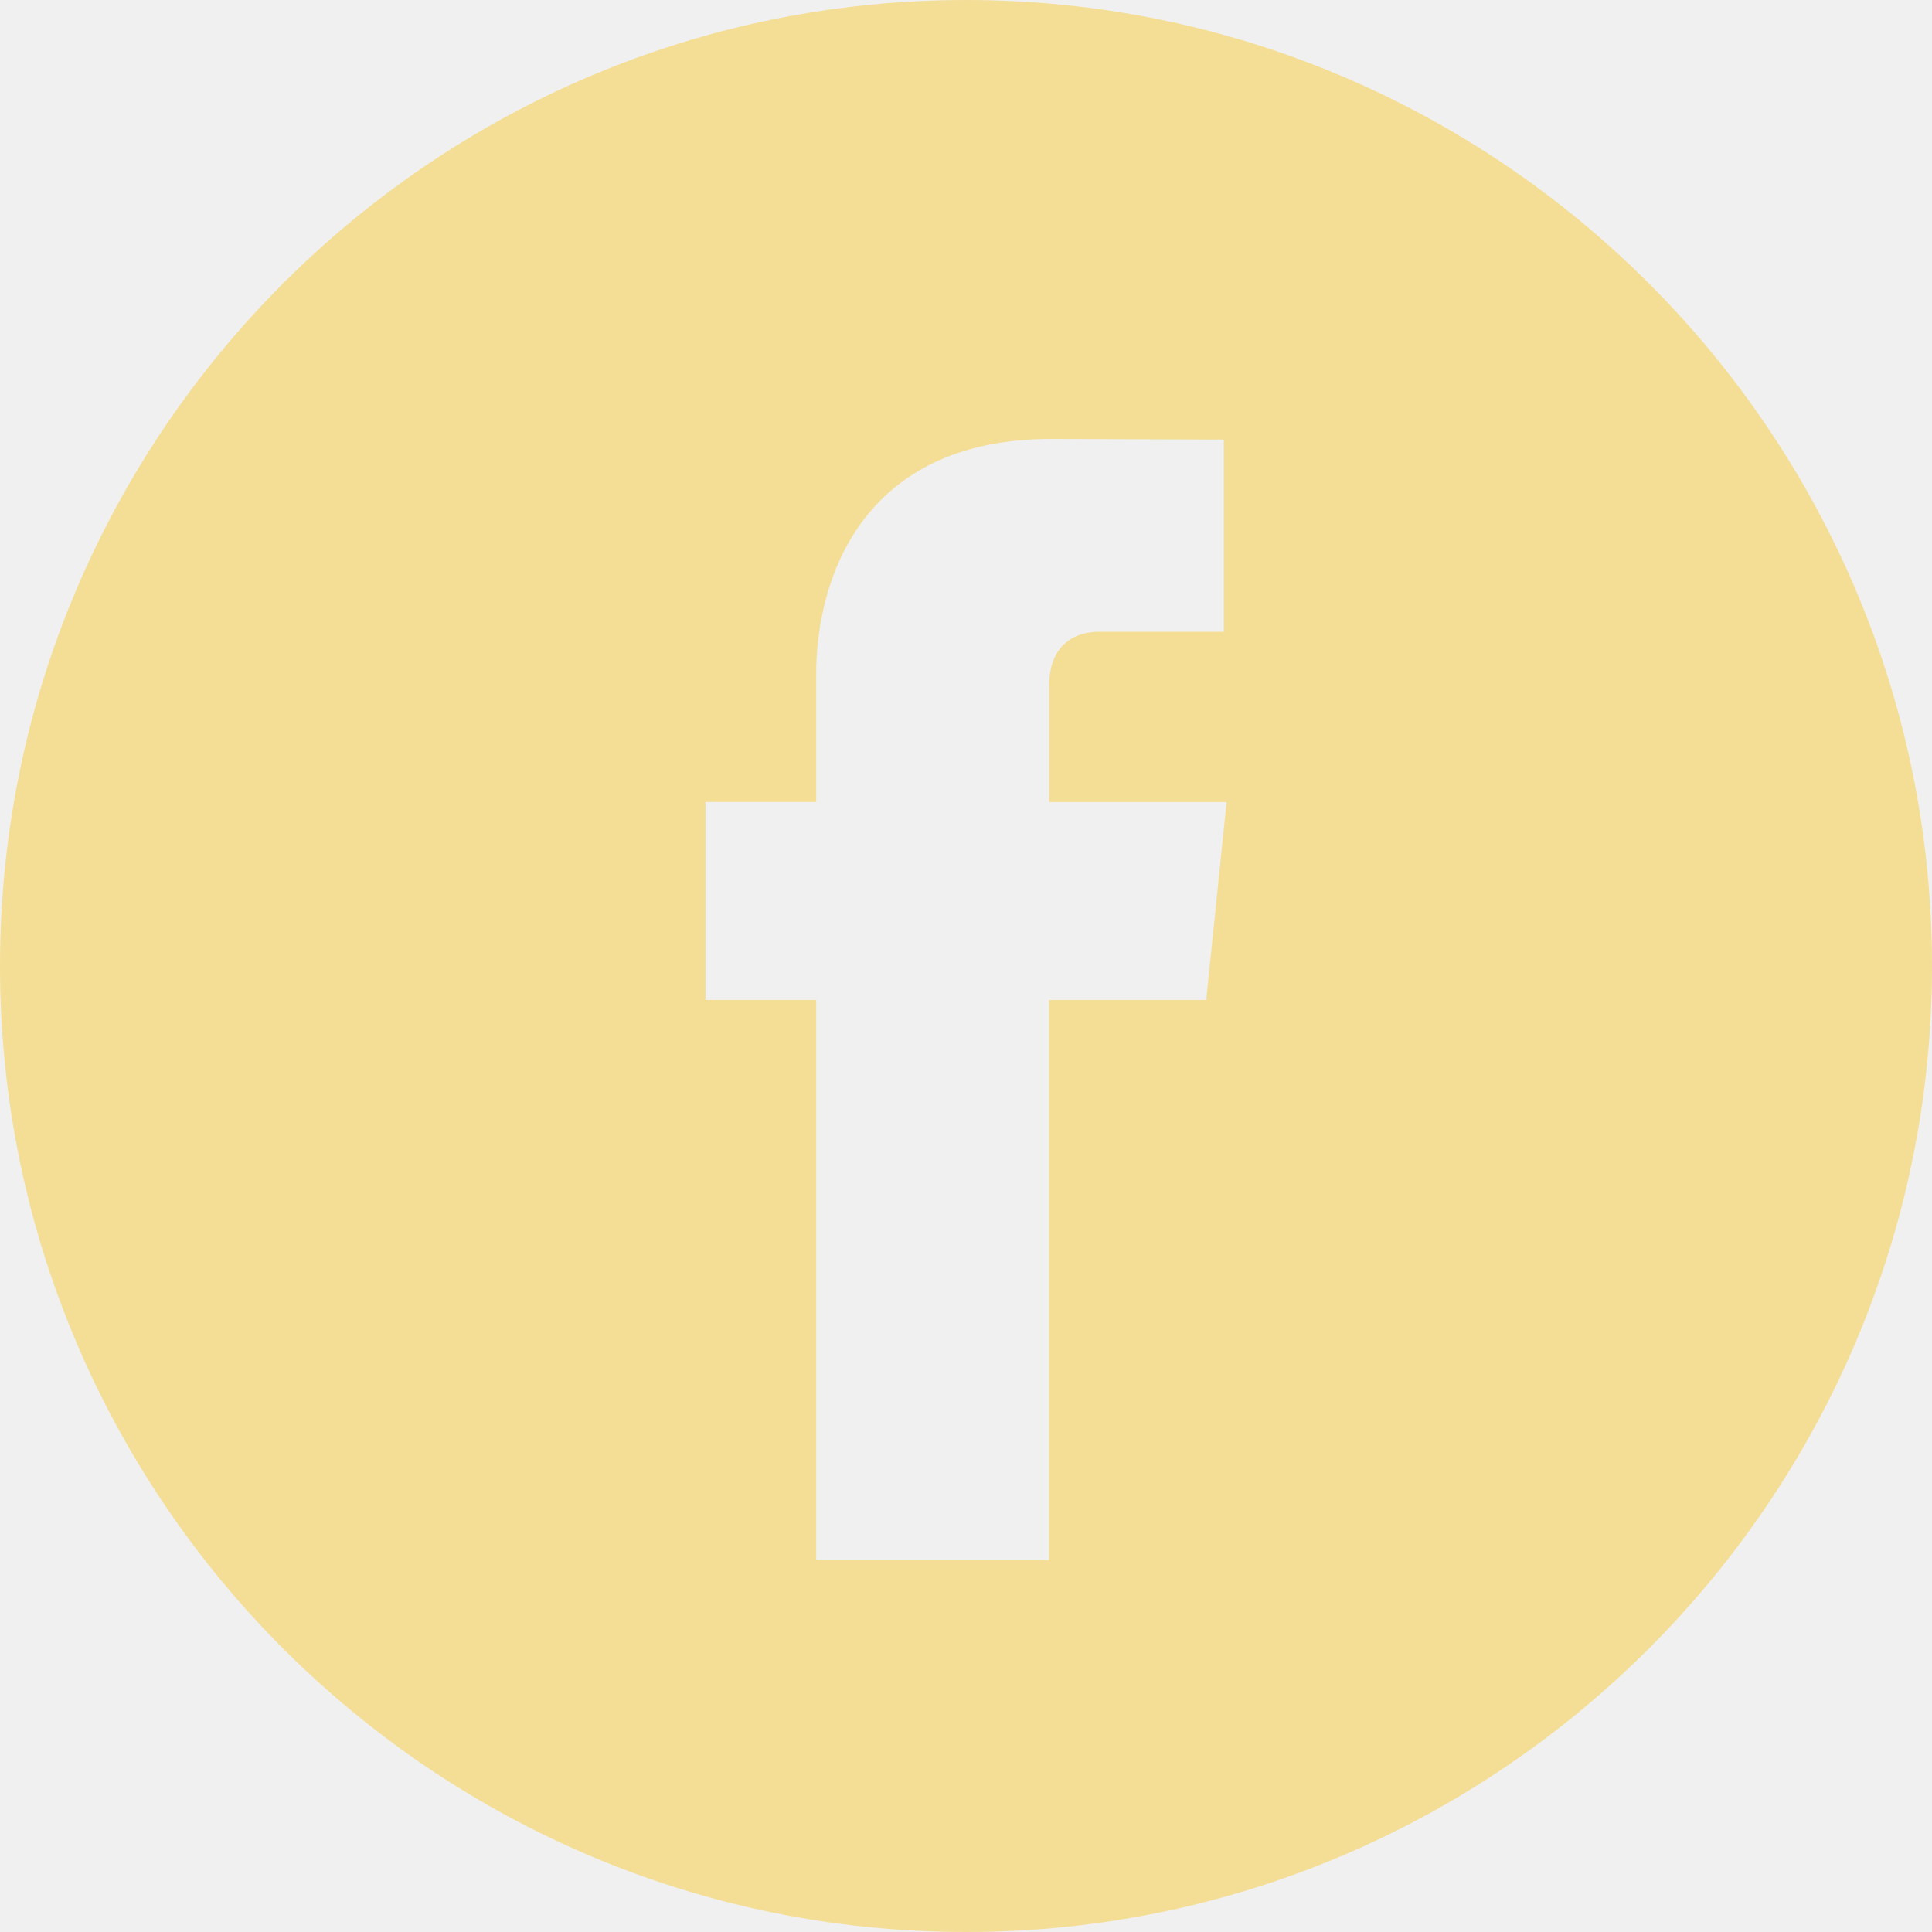
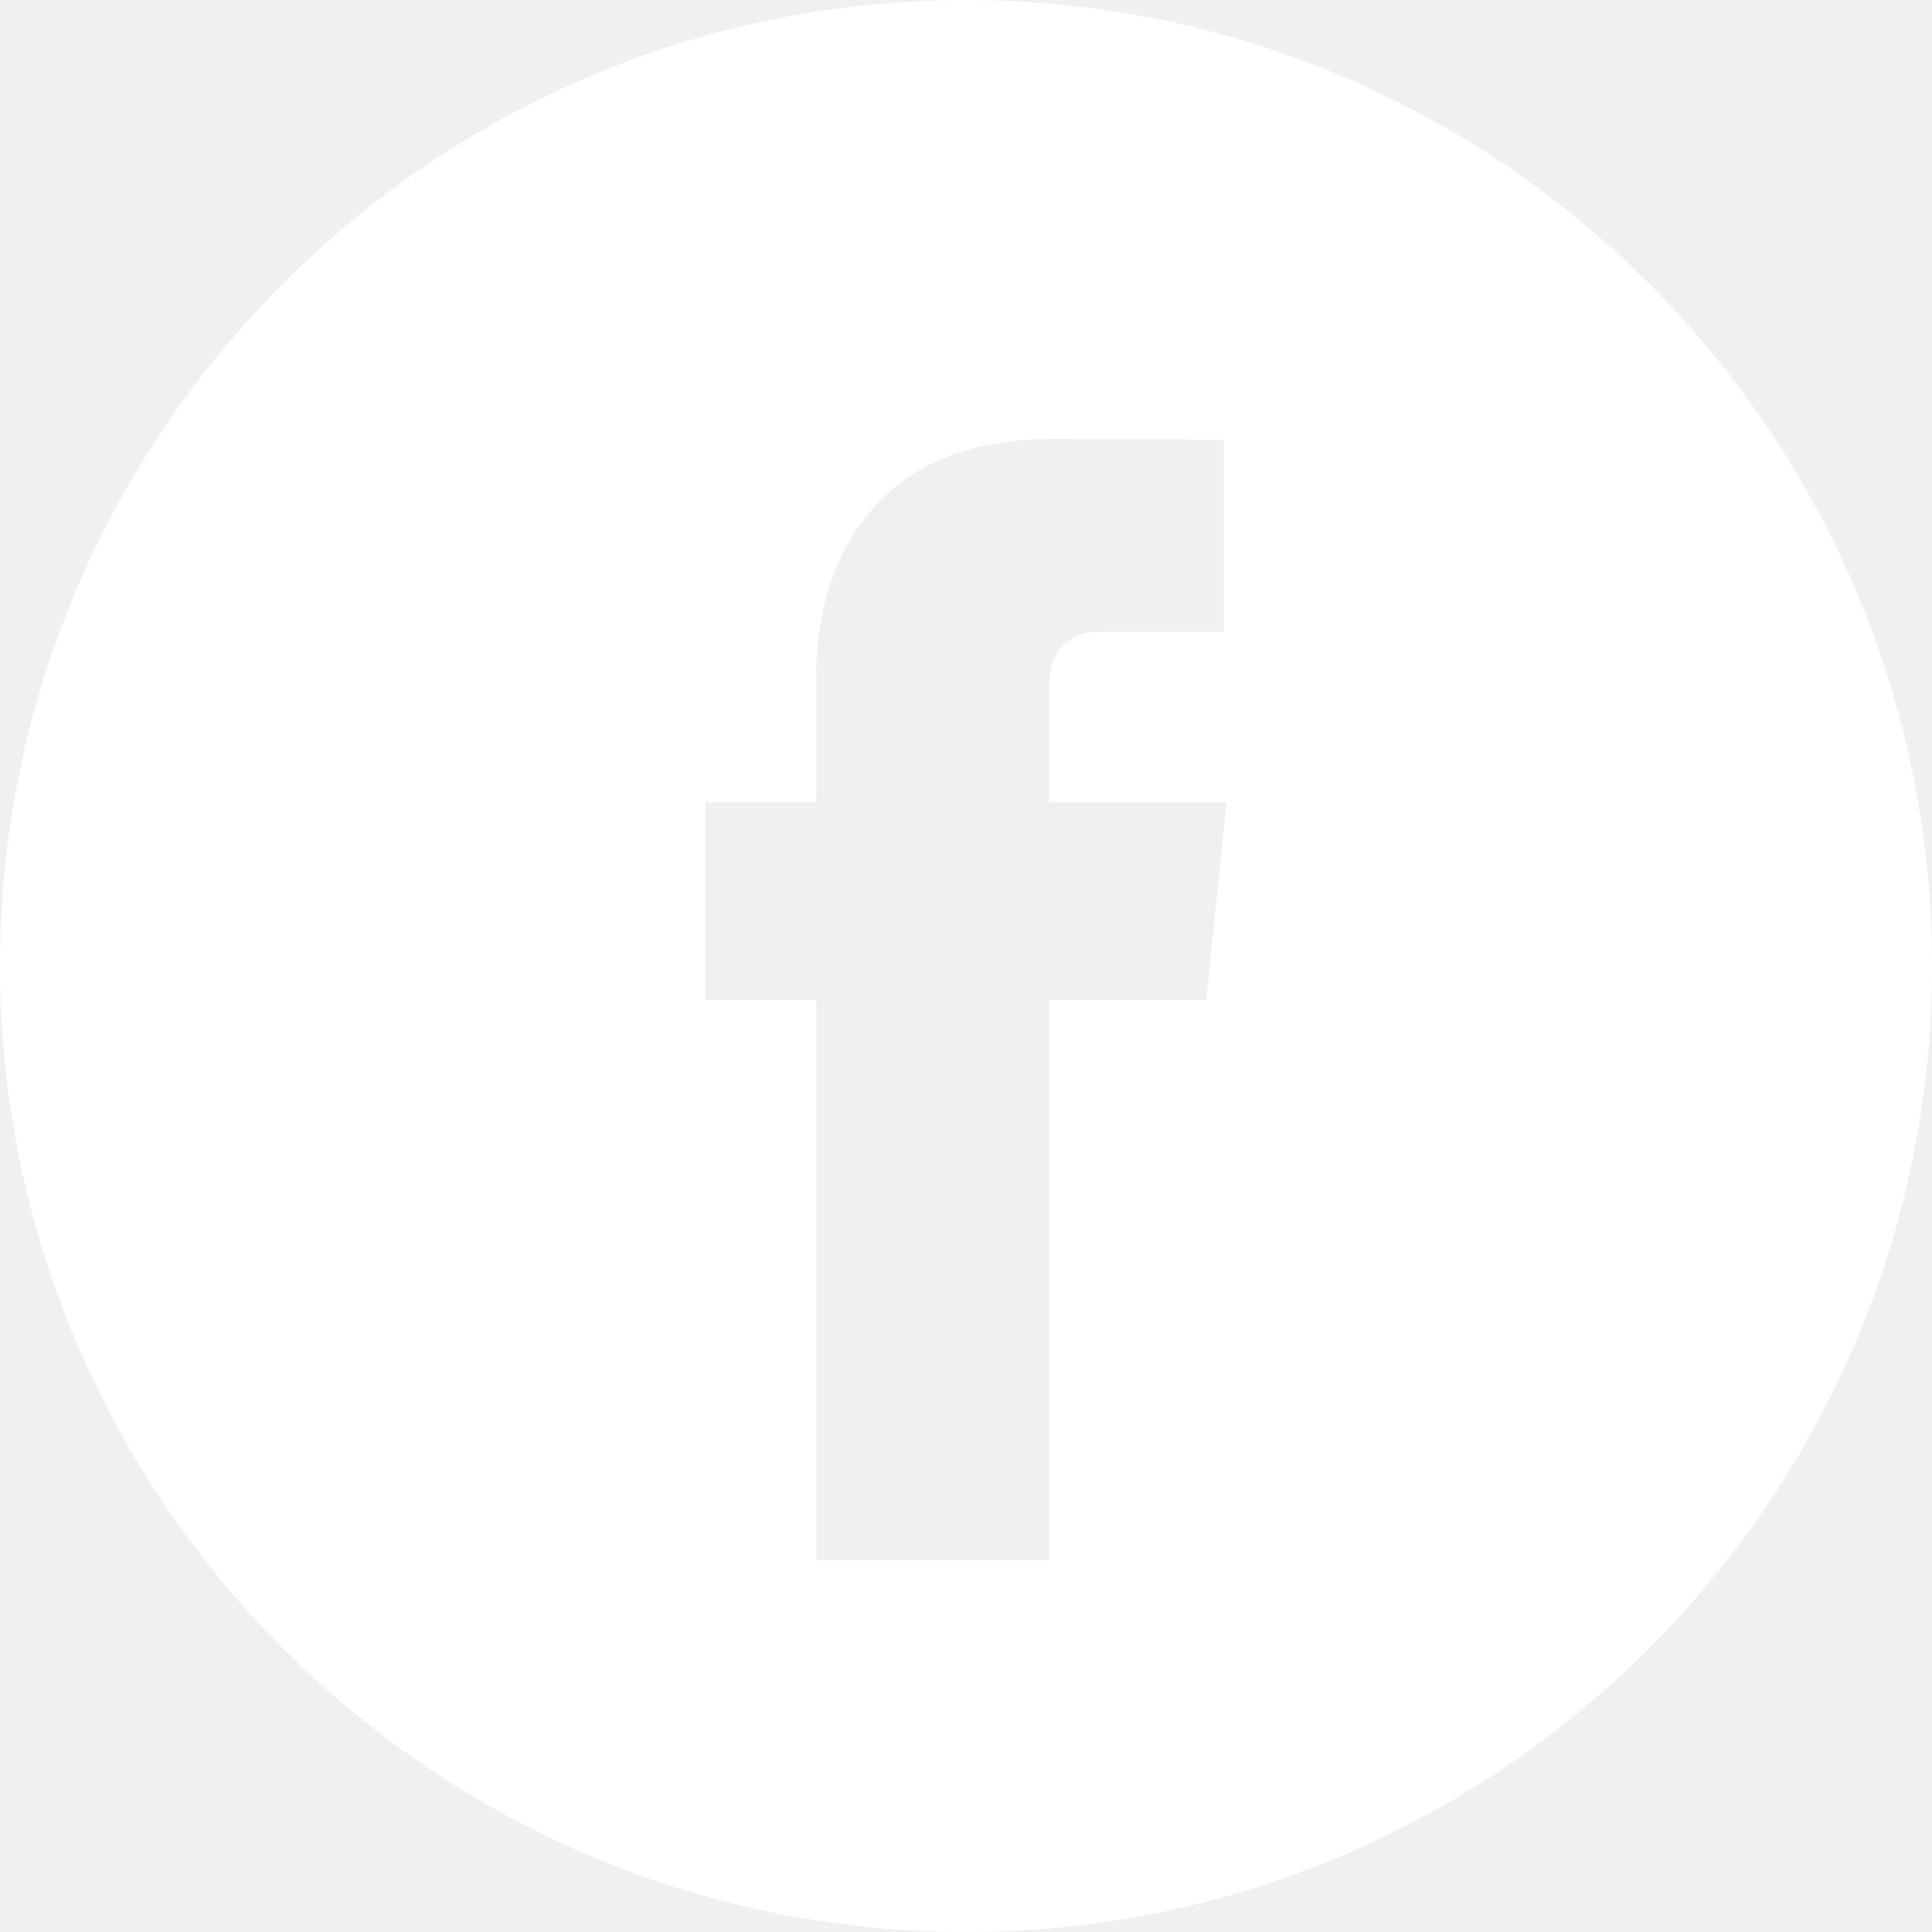
<svg xmlns="http://www.w3.org/2000/svg" width="24" height="24" viewBox="0 0 24 24" fill="none">
-   <g clip-path="url(#clip0_94_28228)">
-     <path d="M12 0C5.383 0 0 5.383 0 12C0 18.616 5.383 24 12 24C18.616 24 24 18.616 24 12C24 5.383 18.617 0 12 0ZM14.984 12.422H13.032V19.381H10.139C10.139 19.381 10.139 15.579 10.139 12.422H8.764V9.963H10.139V8.372C10.139 7.233 10.68 5.453 13.059 5.453L15.202 5.461V7.848C15.202 7.848 13.9 7.848 13.646 7.848C13.393 7.848 13.033 7.975 13.033 8.518V9.964H15.237L14.984 12.422Z" fill="#F4DE96" />
+   <g clip-path="url(#clip0_94_37634)">
+     <path d="M12 0C5.383 0 0 5.383 0 12C0 18.616 5.383 24 12 24C18.616 24 24 18.616 24 12C24 5.383 18.617 0 12 0ZM14.984 12.422H13.032V19.381H10.139C10.139 19.381 10.139 15.579 10.139 12.422H8.764V9.963H10.139V8.372C10.139 7.233 10.68 5.453 13.059 5.453L15.202 5.461V7.848C15.202 7.848 13.9 7.848 13.646 7.848C13.393 7.848 13.033 7.975 13.033 8.518V9.964H15.237L14.984 12.422Z" fill="white" />
  </g>
  <defs>
-     <clipPath id="clip0_94_28228">
+     <clipPath id="clip0_94_37634">
      <rect width="24" height="24" fill="white" />
    </clipPath>
  </defs>
</svg>
